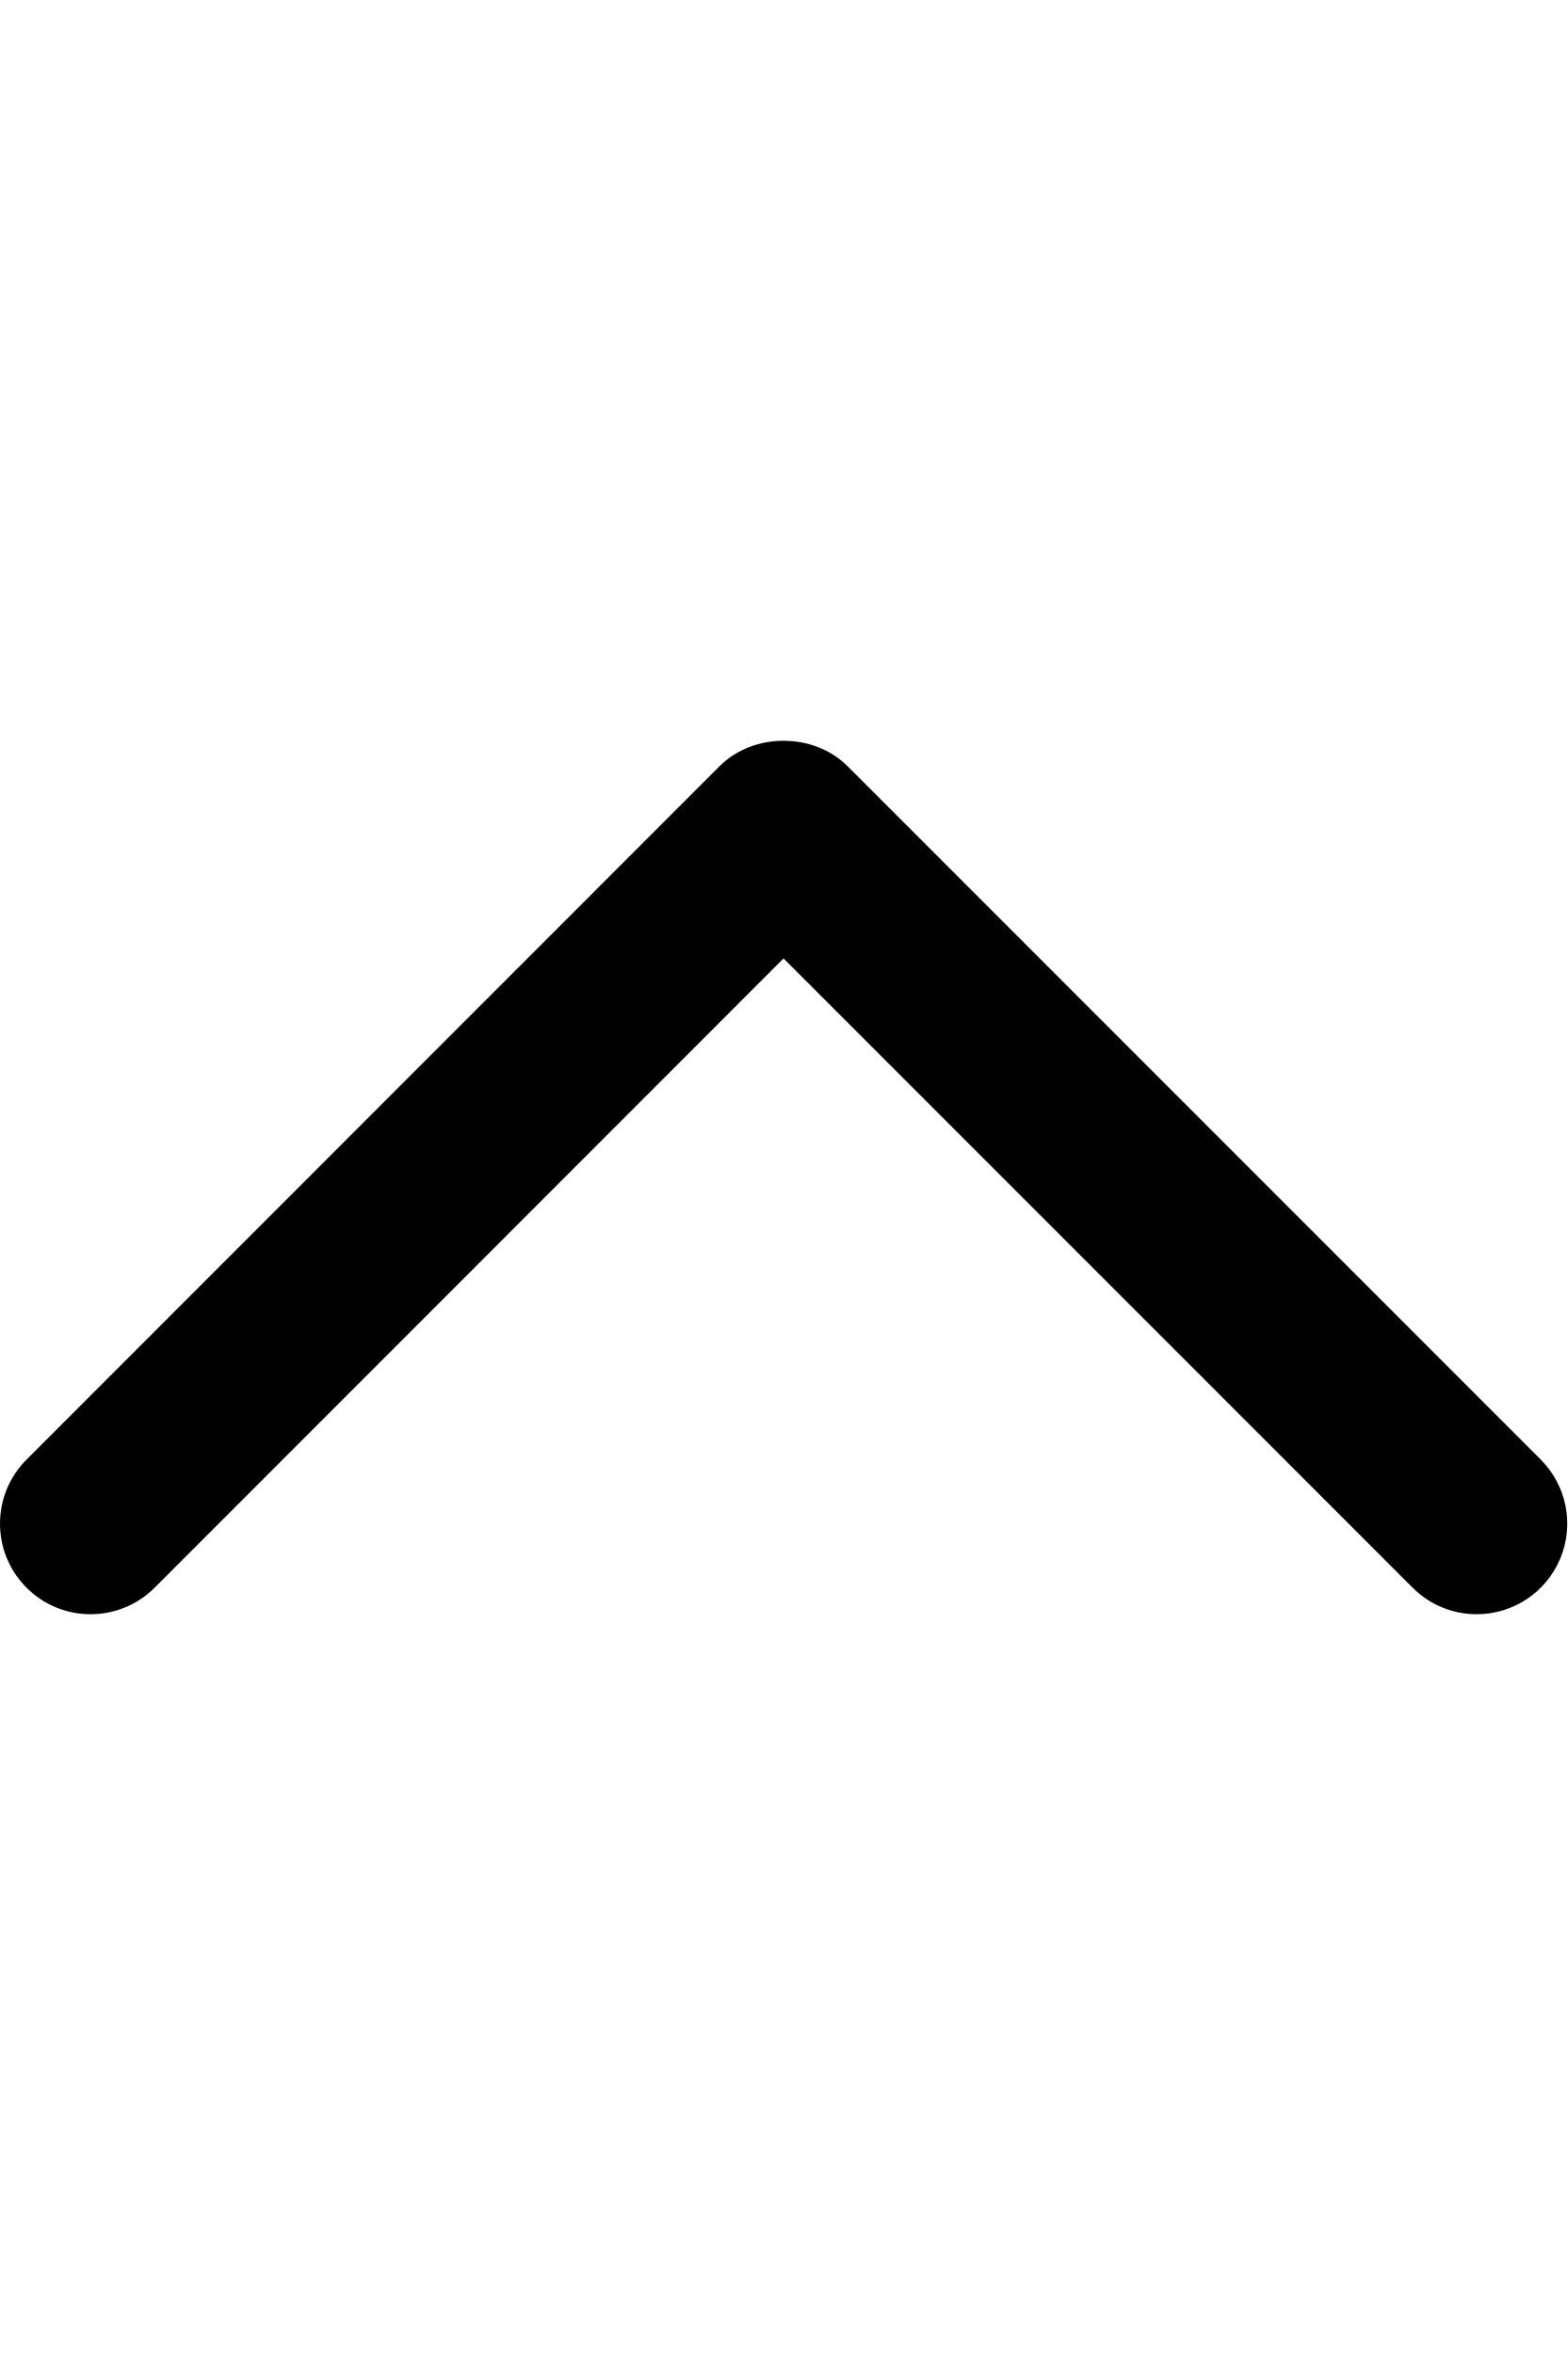
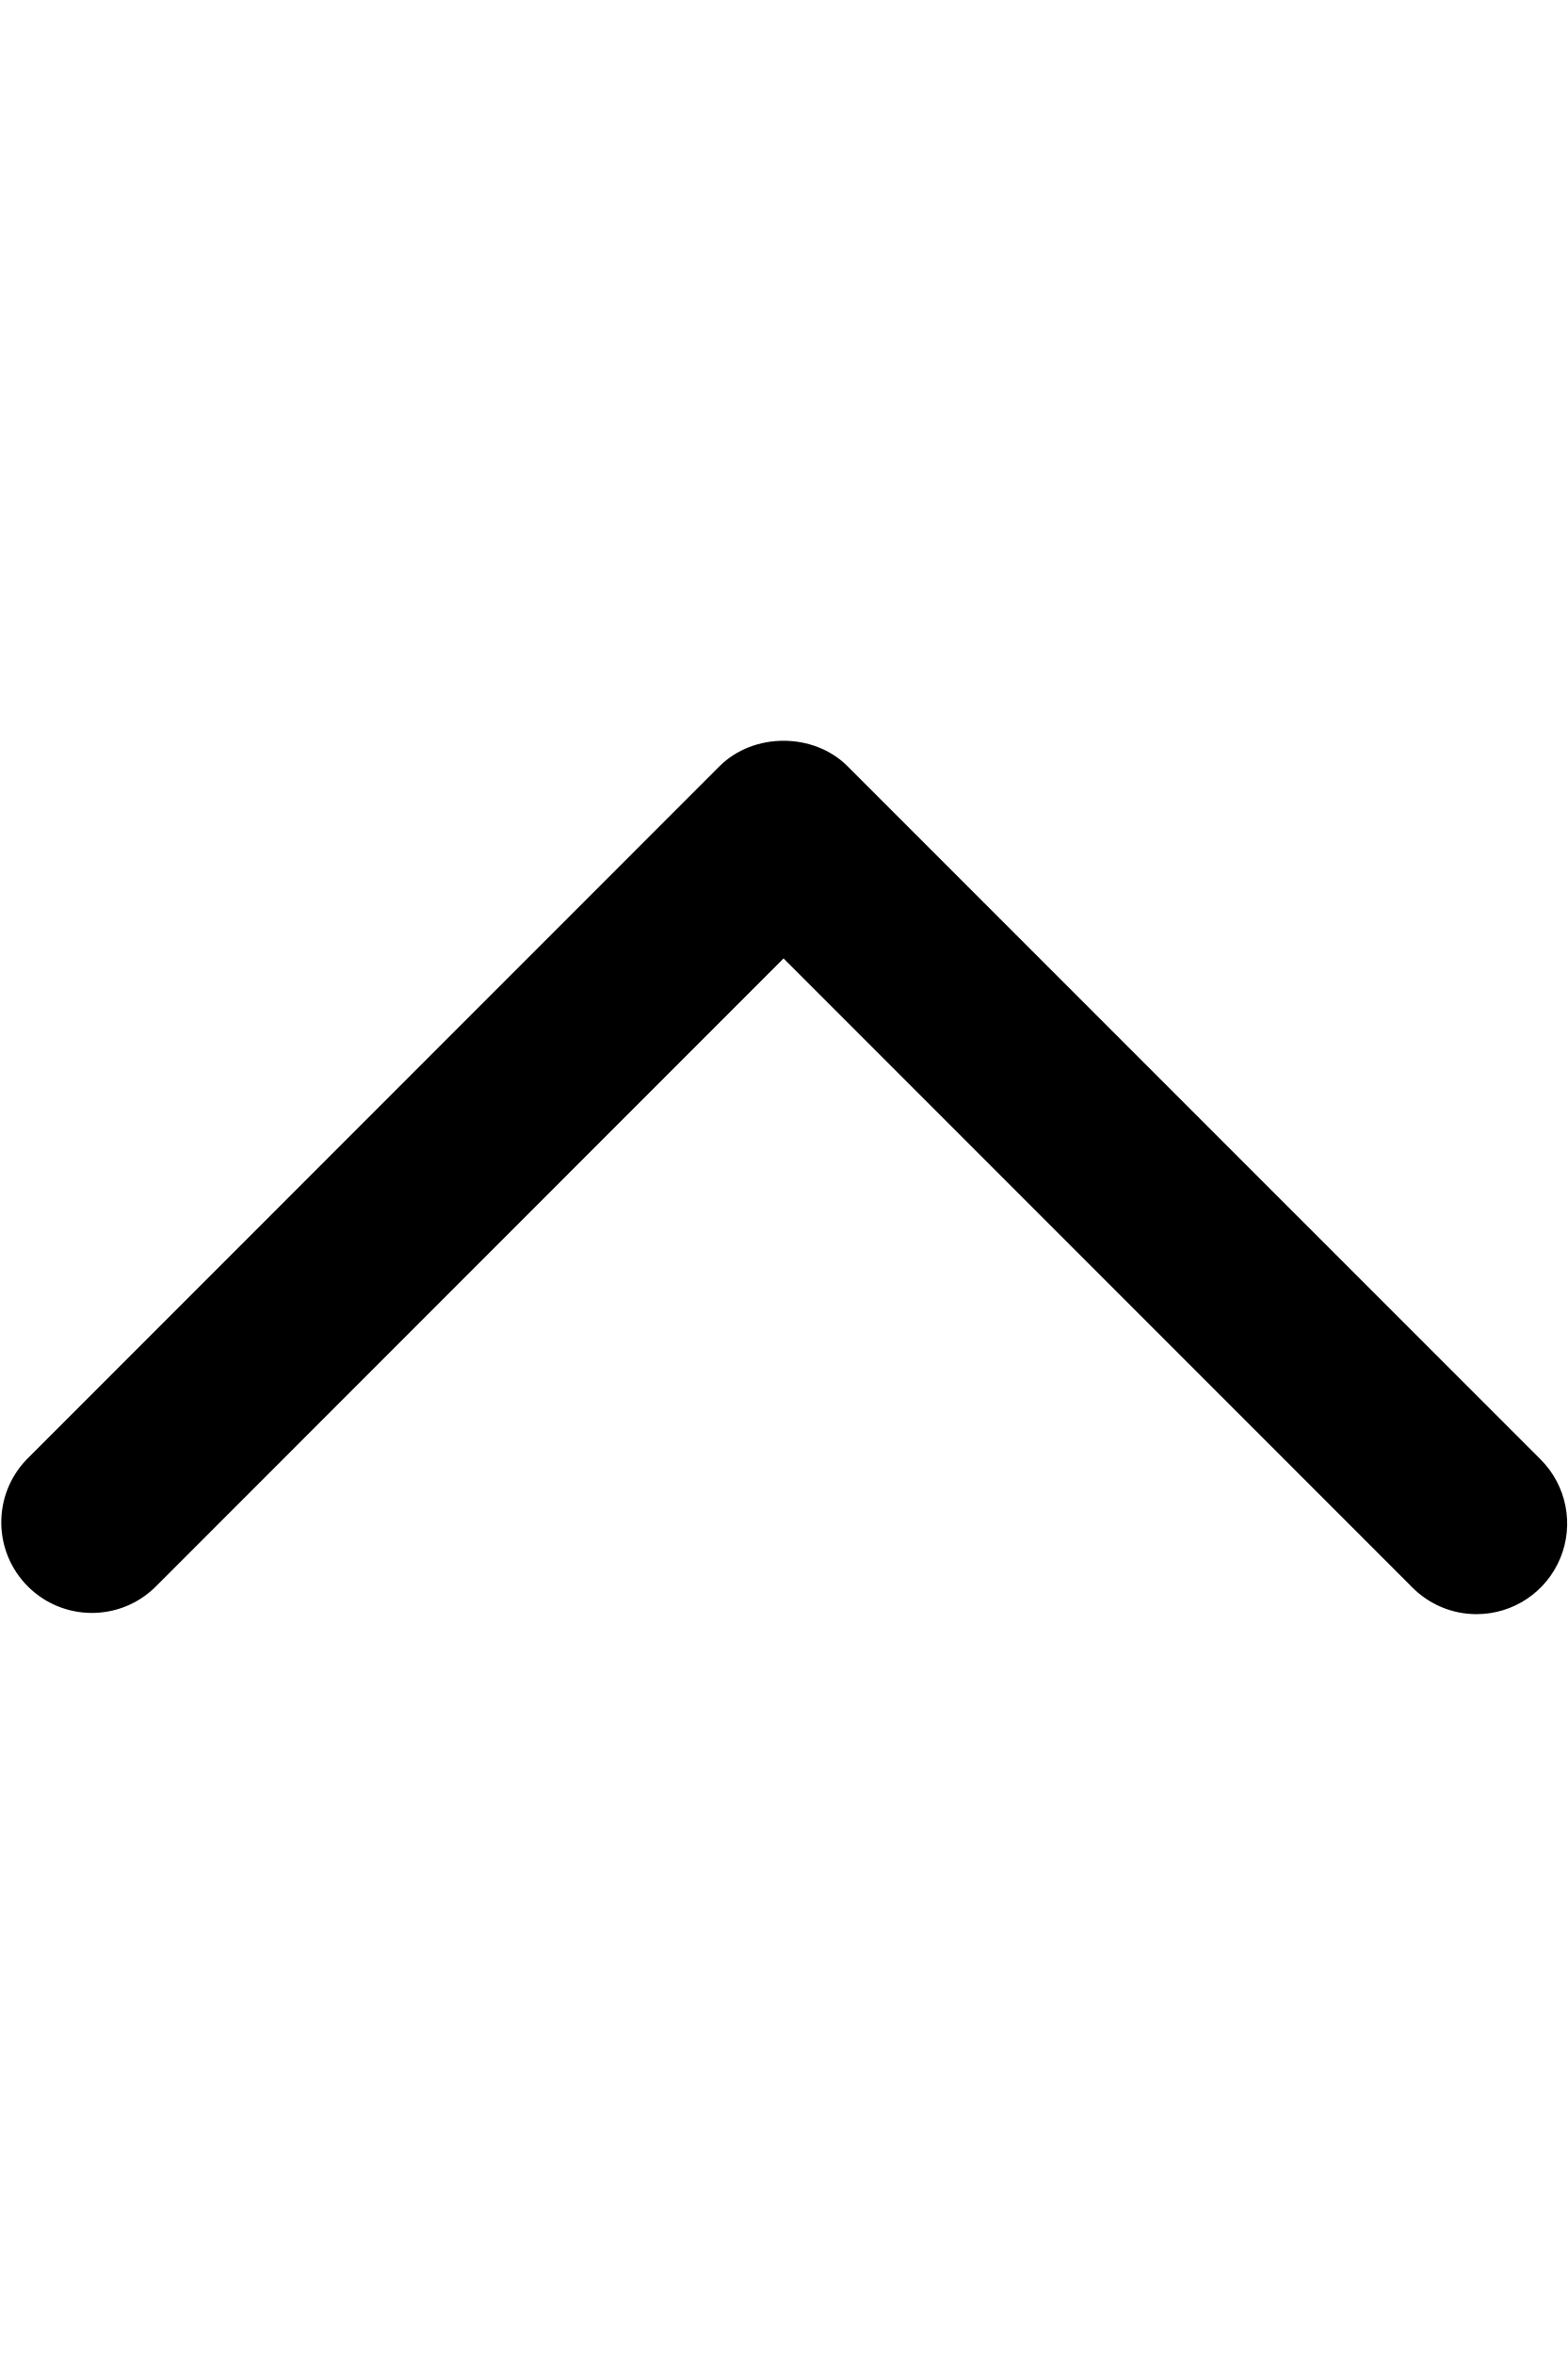
- <svg xmlns="http://www.w3.org/2000/svg" id="ds44-icons" width="319.532" height="480" viewBox="0 0 319.532 480">
+ <svg xmlns="http://www.w3.org/2000/svg" id="ds44-icons" viewBox="0 0 319.53 480">
  <g id="up">
    <g id="Tracé_1074" data-name="Tracé 1074">
-       <path d="M301.065,329.017a18.407,18.407,0,0,1-13.057-5.41L159.748,195.347,31.524,323.607A18.465,18.465,0,1,1,5.41,297.493L146.691,156.177c6.925-6.925,19.189-6.925,26.114,0L314.122,297.493a18.467,18.467,0,0,1-13.057,31.524Z" />
+       <path d="M301.06,329A18.42,18.42,0,0,1,288,323.61L159.75,195.35,31.52,323.61A18.47,18.47,0,0,1,5.41,297.49L146.69,156.18c6.93-6.93,19.19-6.93,26.11,0L314.12,297.49A18.47,18.47,0,0,1,301.06,329Z" />
    </g>
  </g>
</svg>
